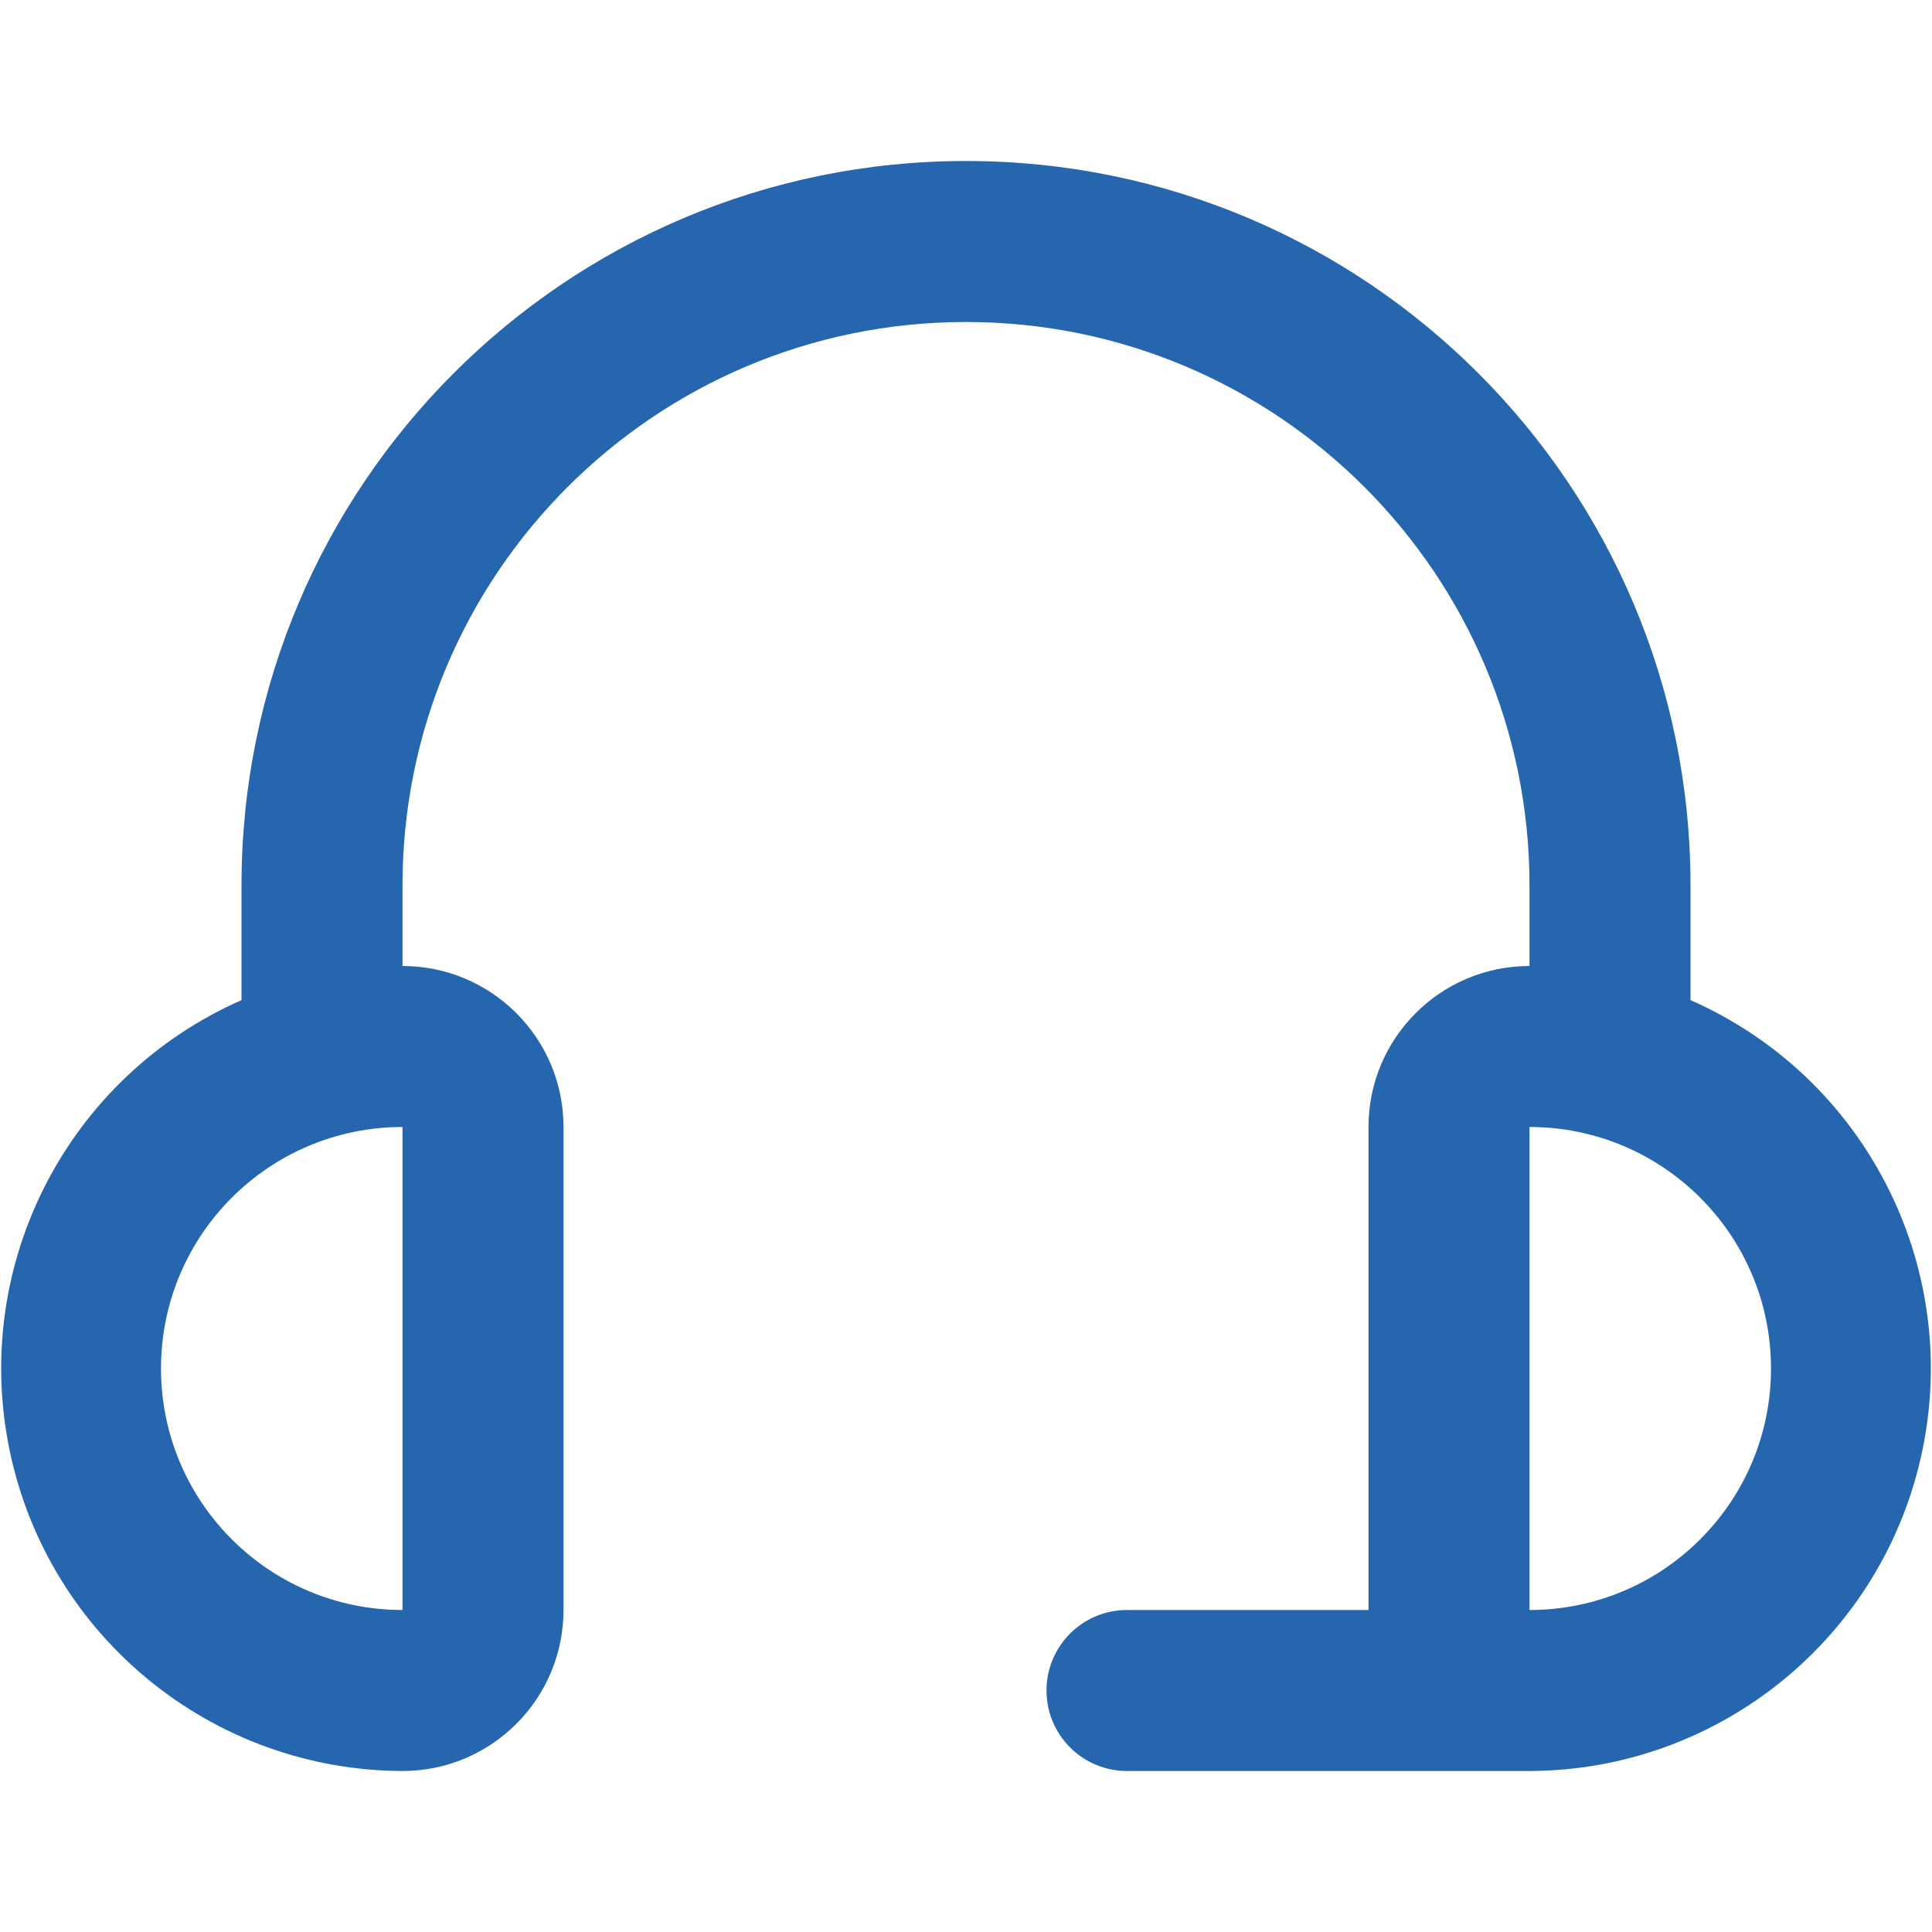
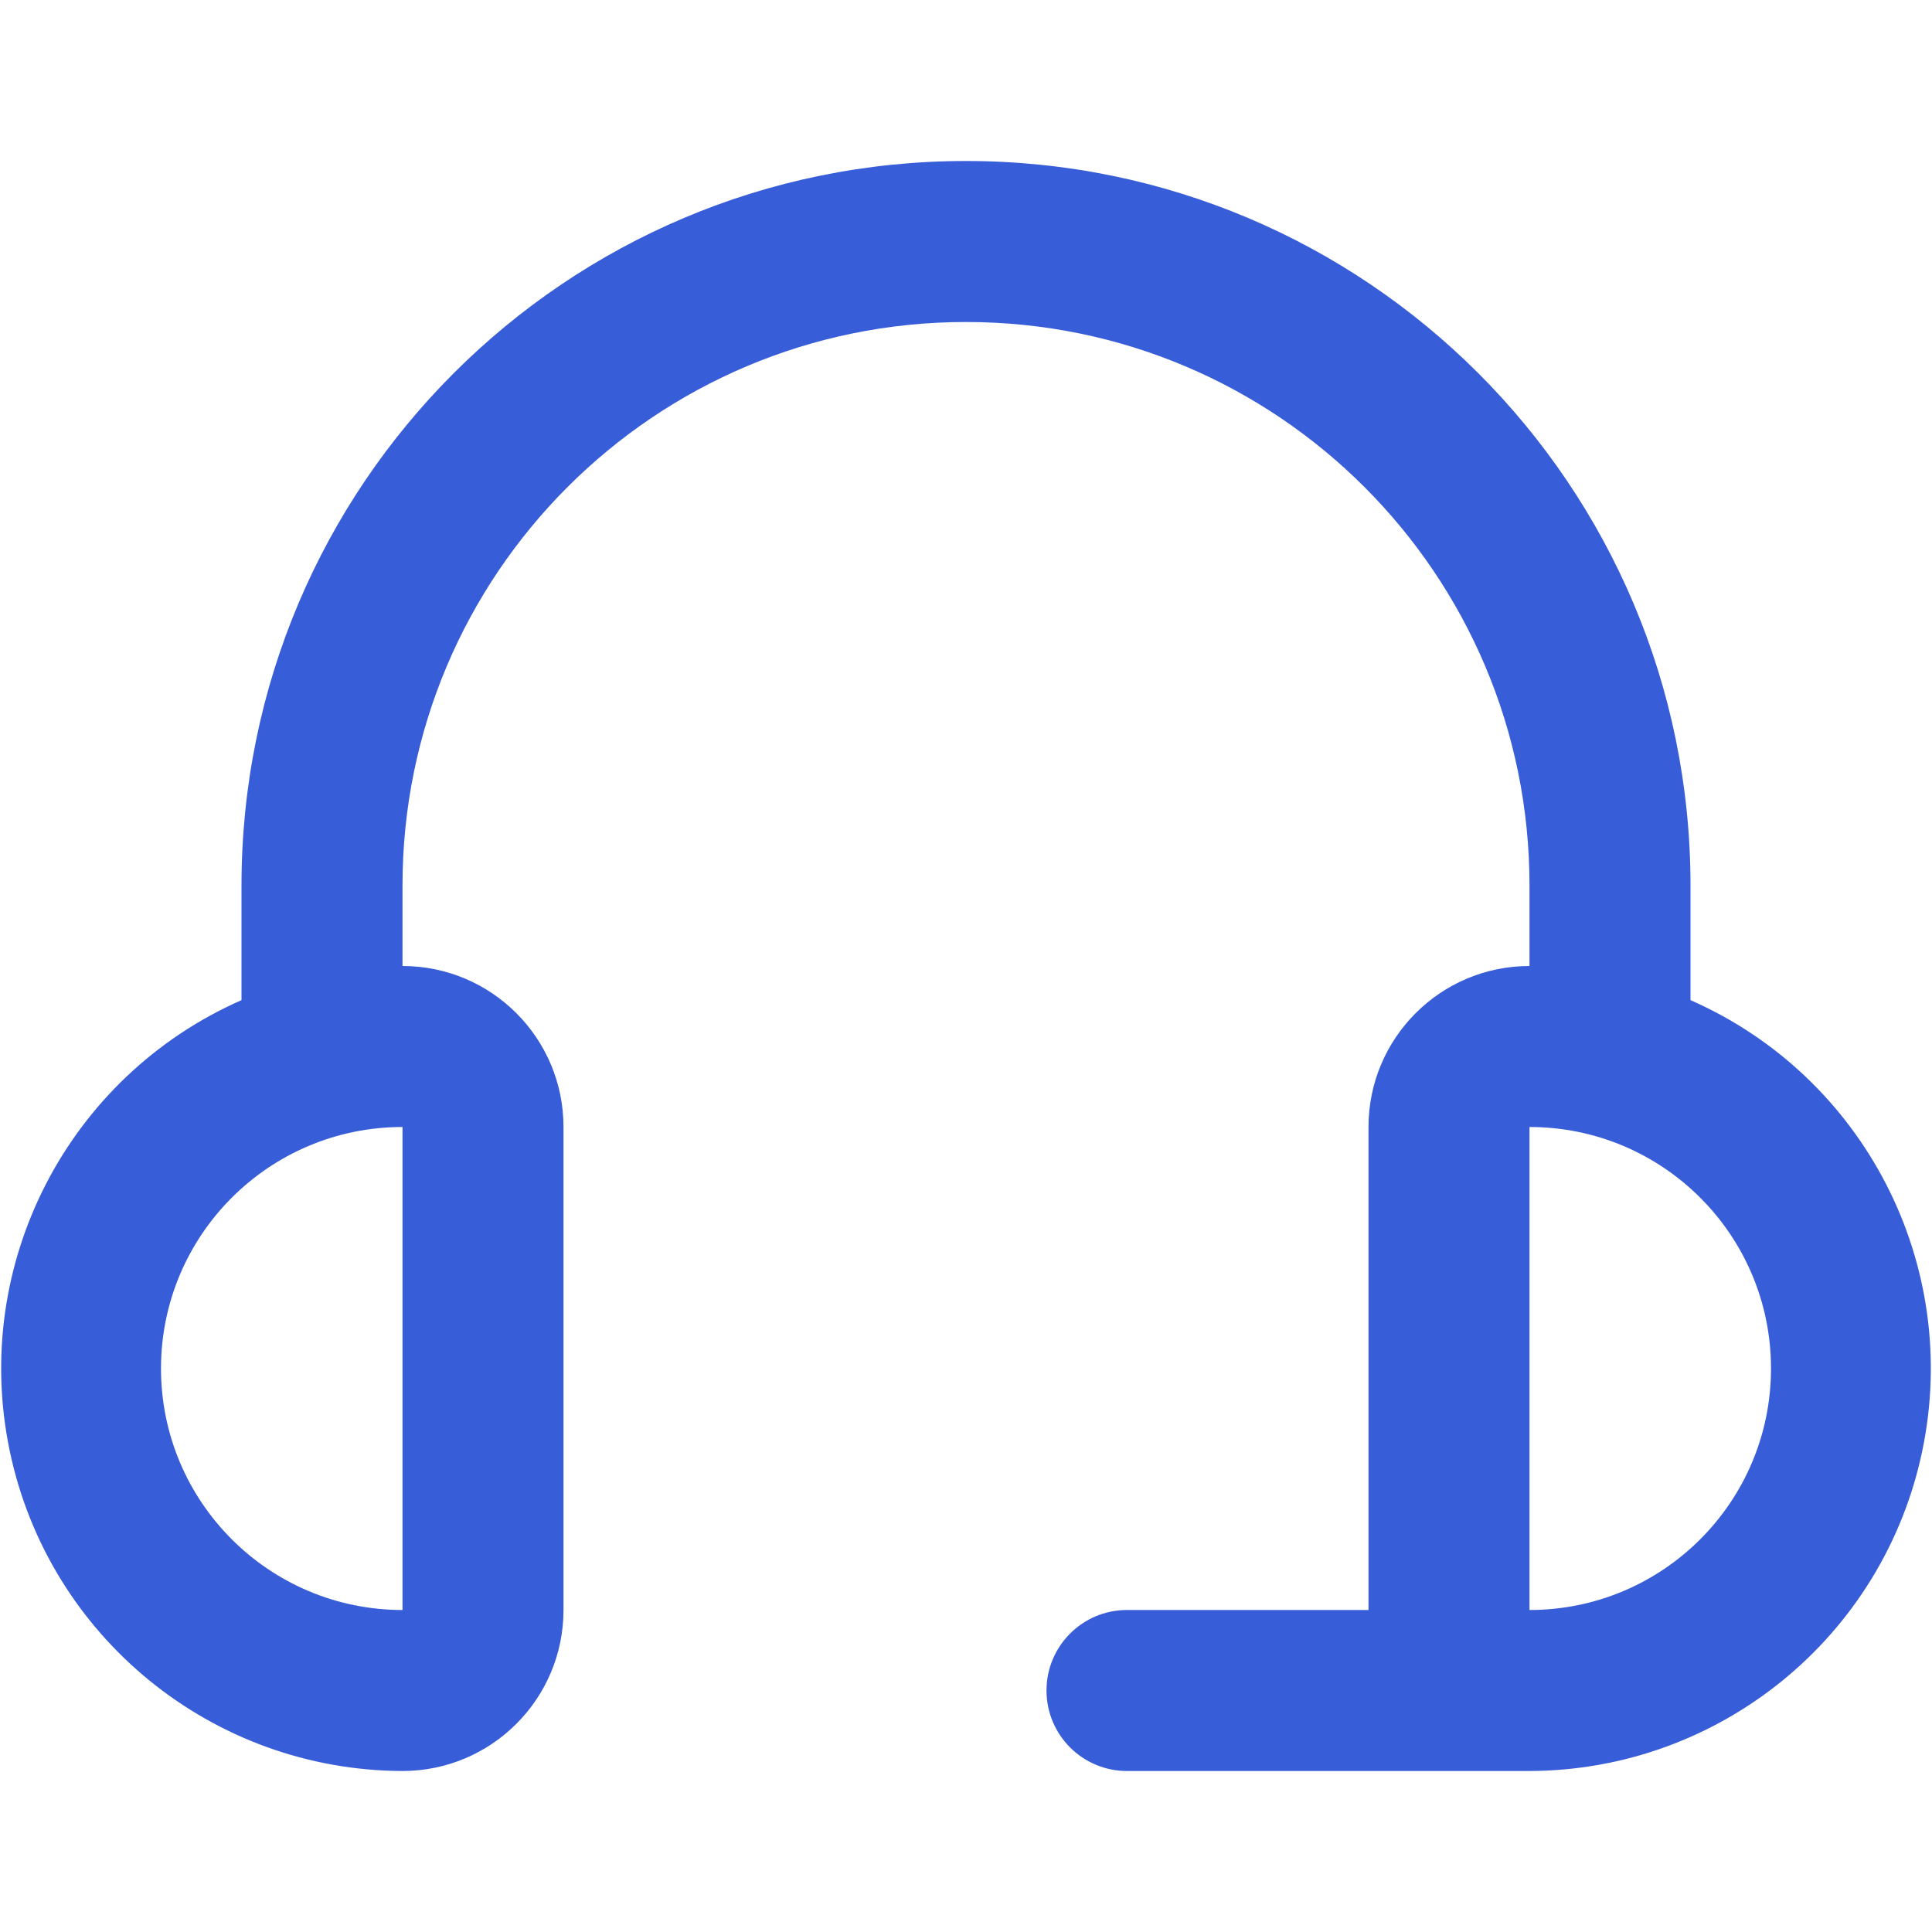
- <svg xmlns="http://www.w3.org/2000/svg" fill="#2666af" id="Outline" viewBox="0 0 24 24">
+ <svg xmlns="http://www.w3.org/2000/svg" fill="#385dd8" id="Outline" viewBox="0 0 24 24">
  <path d="M21,12.424V11A9,9,0,0,0,3,11v1.424A5,5,0,0,0,5,22a2,2,0,0,0,2-2V14a2,2,0,0,0-2-2V11a7,7,0,0,1,14,0v1a2,2,0,0,0-2,2v6H14a1,1,0,0,0,0,2h5a5,5,0,0,0,2-9.576ZM5,20H5a3,3,0,0,1,0-6Zm14,0V14a3,3,0,0,1,0,6Z" />
</svg>
